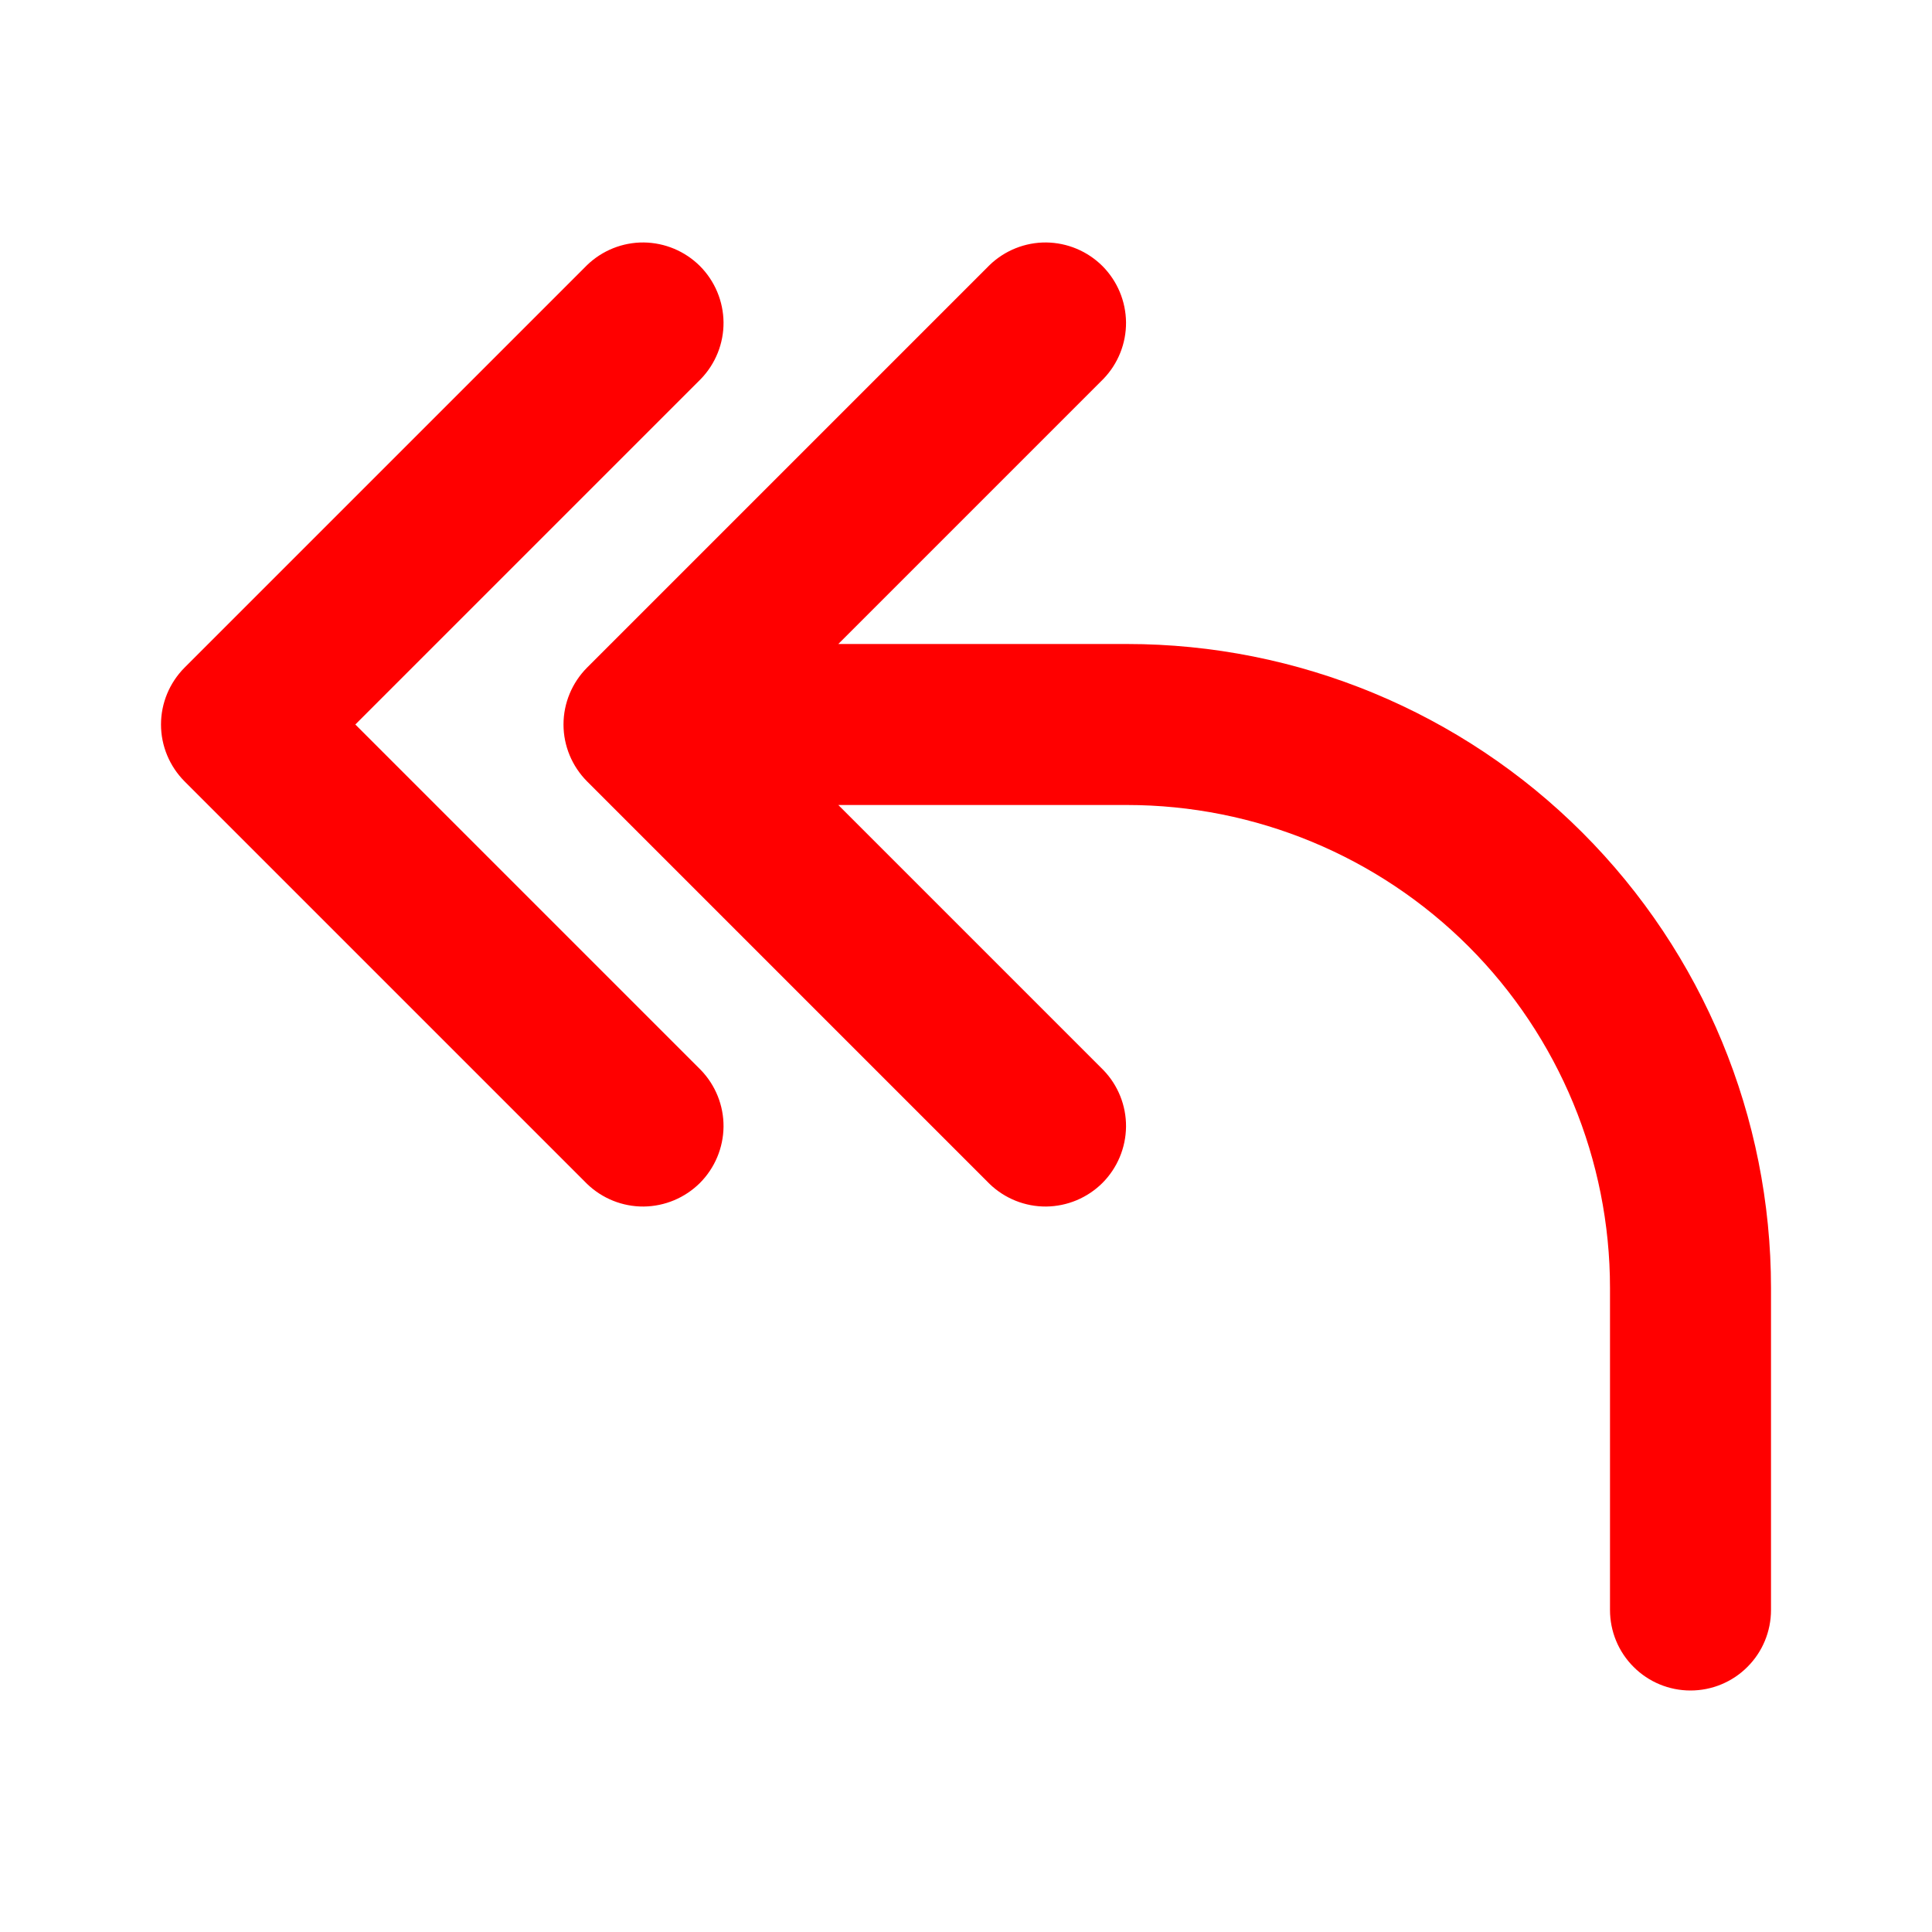
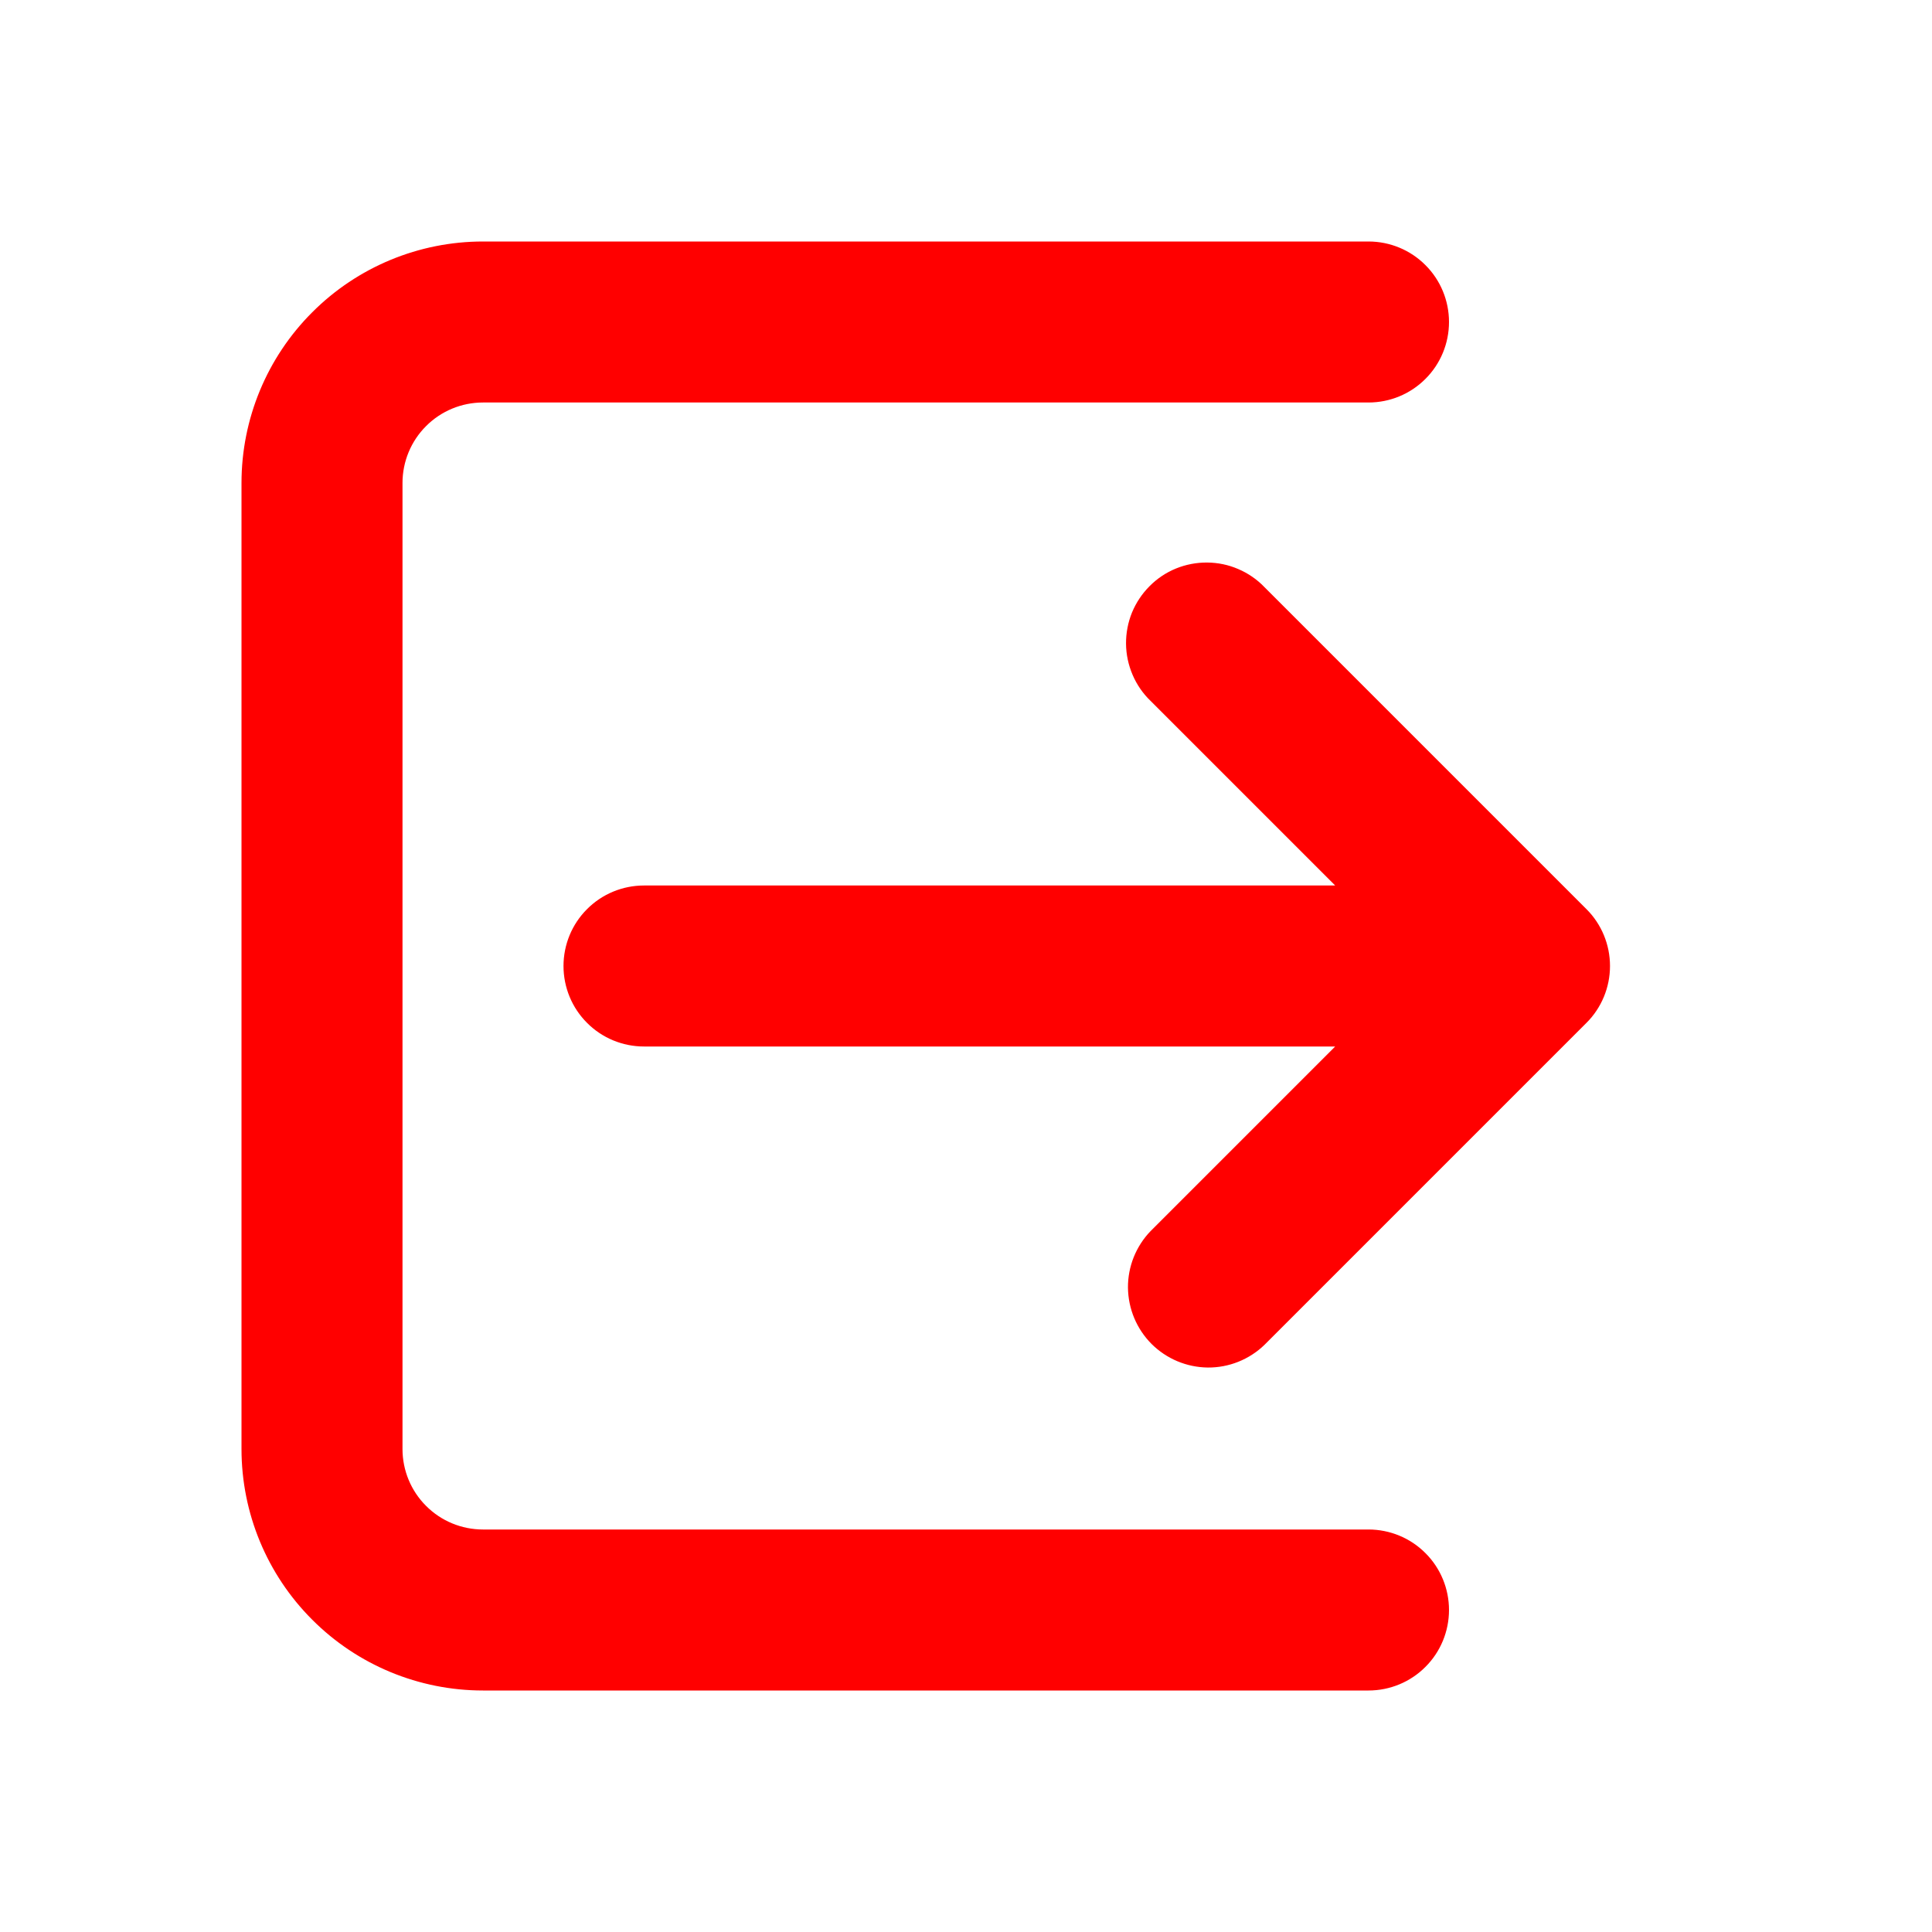
<svg xmlns="http://www.w3.org/2000/svg" width="24" height="24" viewBox="0 0 24 24" fill="none">
-   <path fill-rule="evenodd" clip-rule="evenodd" d="M8.707 4.707C8.889 4.518 8.99 4.266 8.988 4.004C8.985 3.741 8.88 3.491 8.695 3.305C8.509 3.12 8.259 3.015 7.996 3.012C7.734 3.01 7.482 3.111 7.293 3.293L2.293 8.293C2.106 8.481 2 8.735 2 9C2 9.265 2.106 9.519 2.293 9.707L7.293 14.707C7.482 14.889 7.734 14.99 7.996 14.988C8.259 14.985 8.509 14.88 8.695 14.695C8.88 14.509 8.985 14.259 8.988 13.996C8.99 13.734 8.889 13.482 8.707 13.293L4.414 9L8.707 4.707ZM13.707 4.707C13.889 4.518 13.99 4.266 13.988 4.004C13.985 3.741 13.88 3.491 13.695 3.305C13.509 3.12 13.259 3.015 12.996 3.012C12.734 3.01 12.482 3.111 12.293 3.293L7.293 8.293C7.106 8.481 7 8.735 7 9C7 9.265 7.106 9.519 7.293 9.707L12.293 14.707C12.482 14.889 12.734 14.99 12.996 14.988C13.259 14.985 13.509 14.88 13.695 14.695C13.88 14.509 13.985 14.259 13.988 13.996C13.99 13.734 13.889 13.482 13.707 13.293L10.414 10H14C15.591 10 17.117 10.632 18.243 11.757C19.368 12.883 20 14.409 20 16V20C20 20.265 20.105 20.52 20.293 20.707C20.48 20.895 20.735 21 21 21C21.265 21 21.52 20.895 21.707 20.707C21.895 20.52 22 20.265 22 20V16C22 13.878 21.157 11.843 19.657 10.343C18.157 8.843 16.122 8 14 8H10.414L13.707 4.707Z" fill="#FF0000" />
+   <path fill-rule="evenodd" clip-rule="evenodd" d="M6 3C5.204 3 4.441 3.316 3.879 3.879C3.316 4.441 3 5.204 3 6V18C3 18.796 3.316 19.559 3.879 20.121C4.441 20.684 5.204 21 6 21H17C17.265 21 17.52 20.895 17.707 20.707C17.895 20.52 18 20.265 18 20C18 19.735 17.895 19.48 17.707 19.293C17.52 19.105 17.265 19 17 19H6C5.735 19 5.48 18.895 5.293 18.707C5.105 18.52 5 18.265 5 18V6C5 5.735 5.105 5.48 5.293 5.293C5.48 5.105 5.735 5 6 5H17C17.265 5 17.52 4.895 17.707 4.707C17.895 4.52 18 4.265 18 4C18 3.735 17.895 3.48 17.707 3.293C17.52 3.105 17.265 3 17 3H6ZM15.707 7.293C15.615 7.197 15.504 7.121 15.382 7.069C15.26 7.016 15.129 6.989 14.996 6.988C14.864 6.987 14.732 7.012 14.609 7.062C14.486 7.112 14.374 7.187 14.281 7.281C14.187 7.375 14.113 7.486 14.062 7.609C14.012 7.732 13.987 7.864 13.988 7.996C13.989 8.129 14.017 8.26 14.069 8.382C14.121 8.504 14.197 8.615 14.293 8.707L16.586 11H8C7.735 11 7.48 11.105 7.293 11.293C7.105 11.48 7 11.735 7 12C7 12.265 7.105 12.52 7.293 12.707C7.48 12.895 7.735 13 8 13H16.586L14.293 15.293C14.111 15.482 14.01 15.734 14.012 15.996C14.015 16.259 14.12 16.509 14.305 16.695C14.491 16.88 14.741 16.985 15.004 16.988C15.266 16.99 15.518 16.889 15.707 16.707L19.707 12.707C19.895 12.52 20 12.265 20 12C20 11.735 19.895 11.48 19.707 11.293L15.707 7.293Z" fill="#FF0000" />
</svg>
